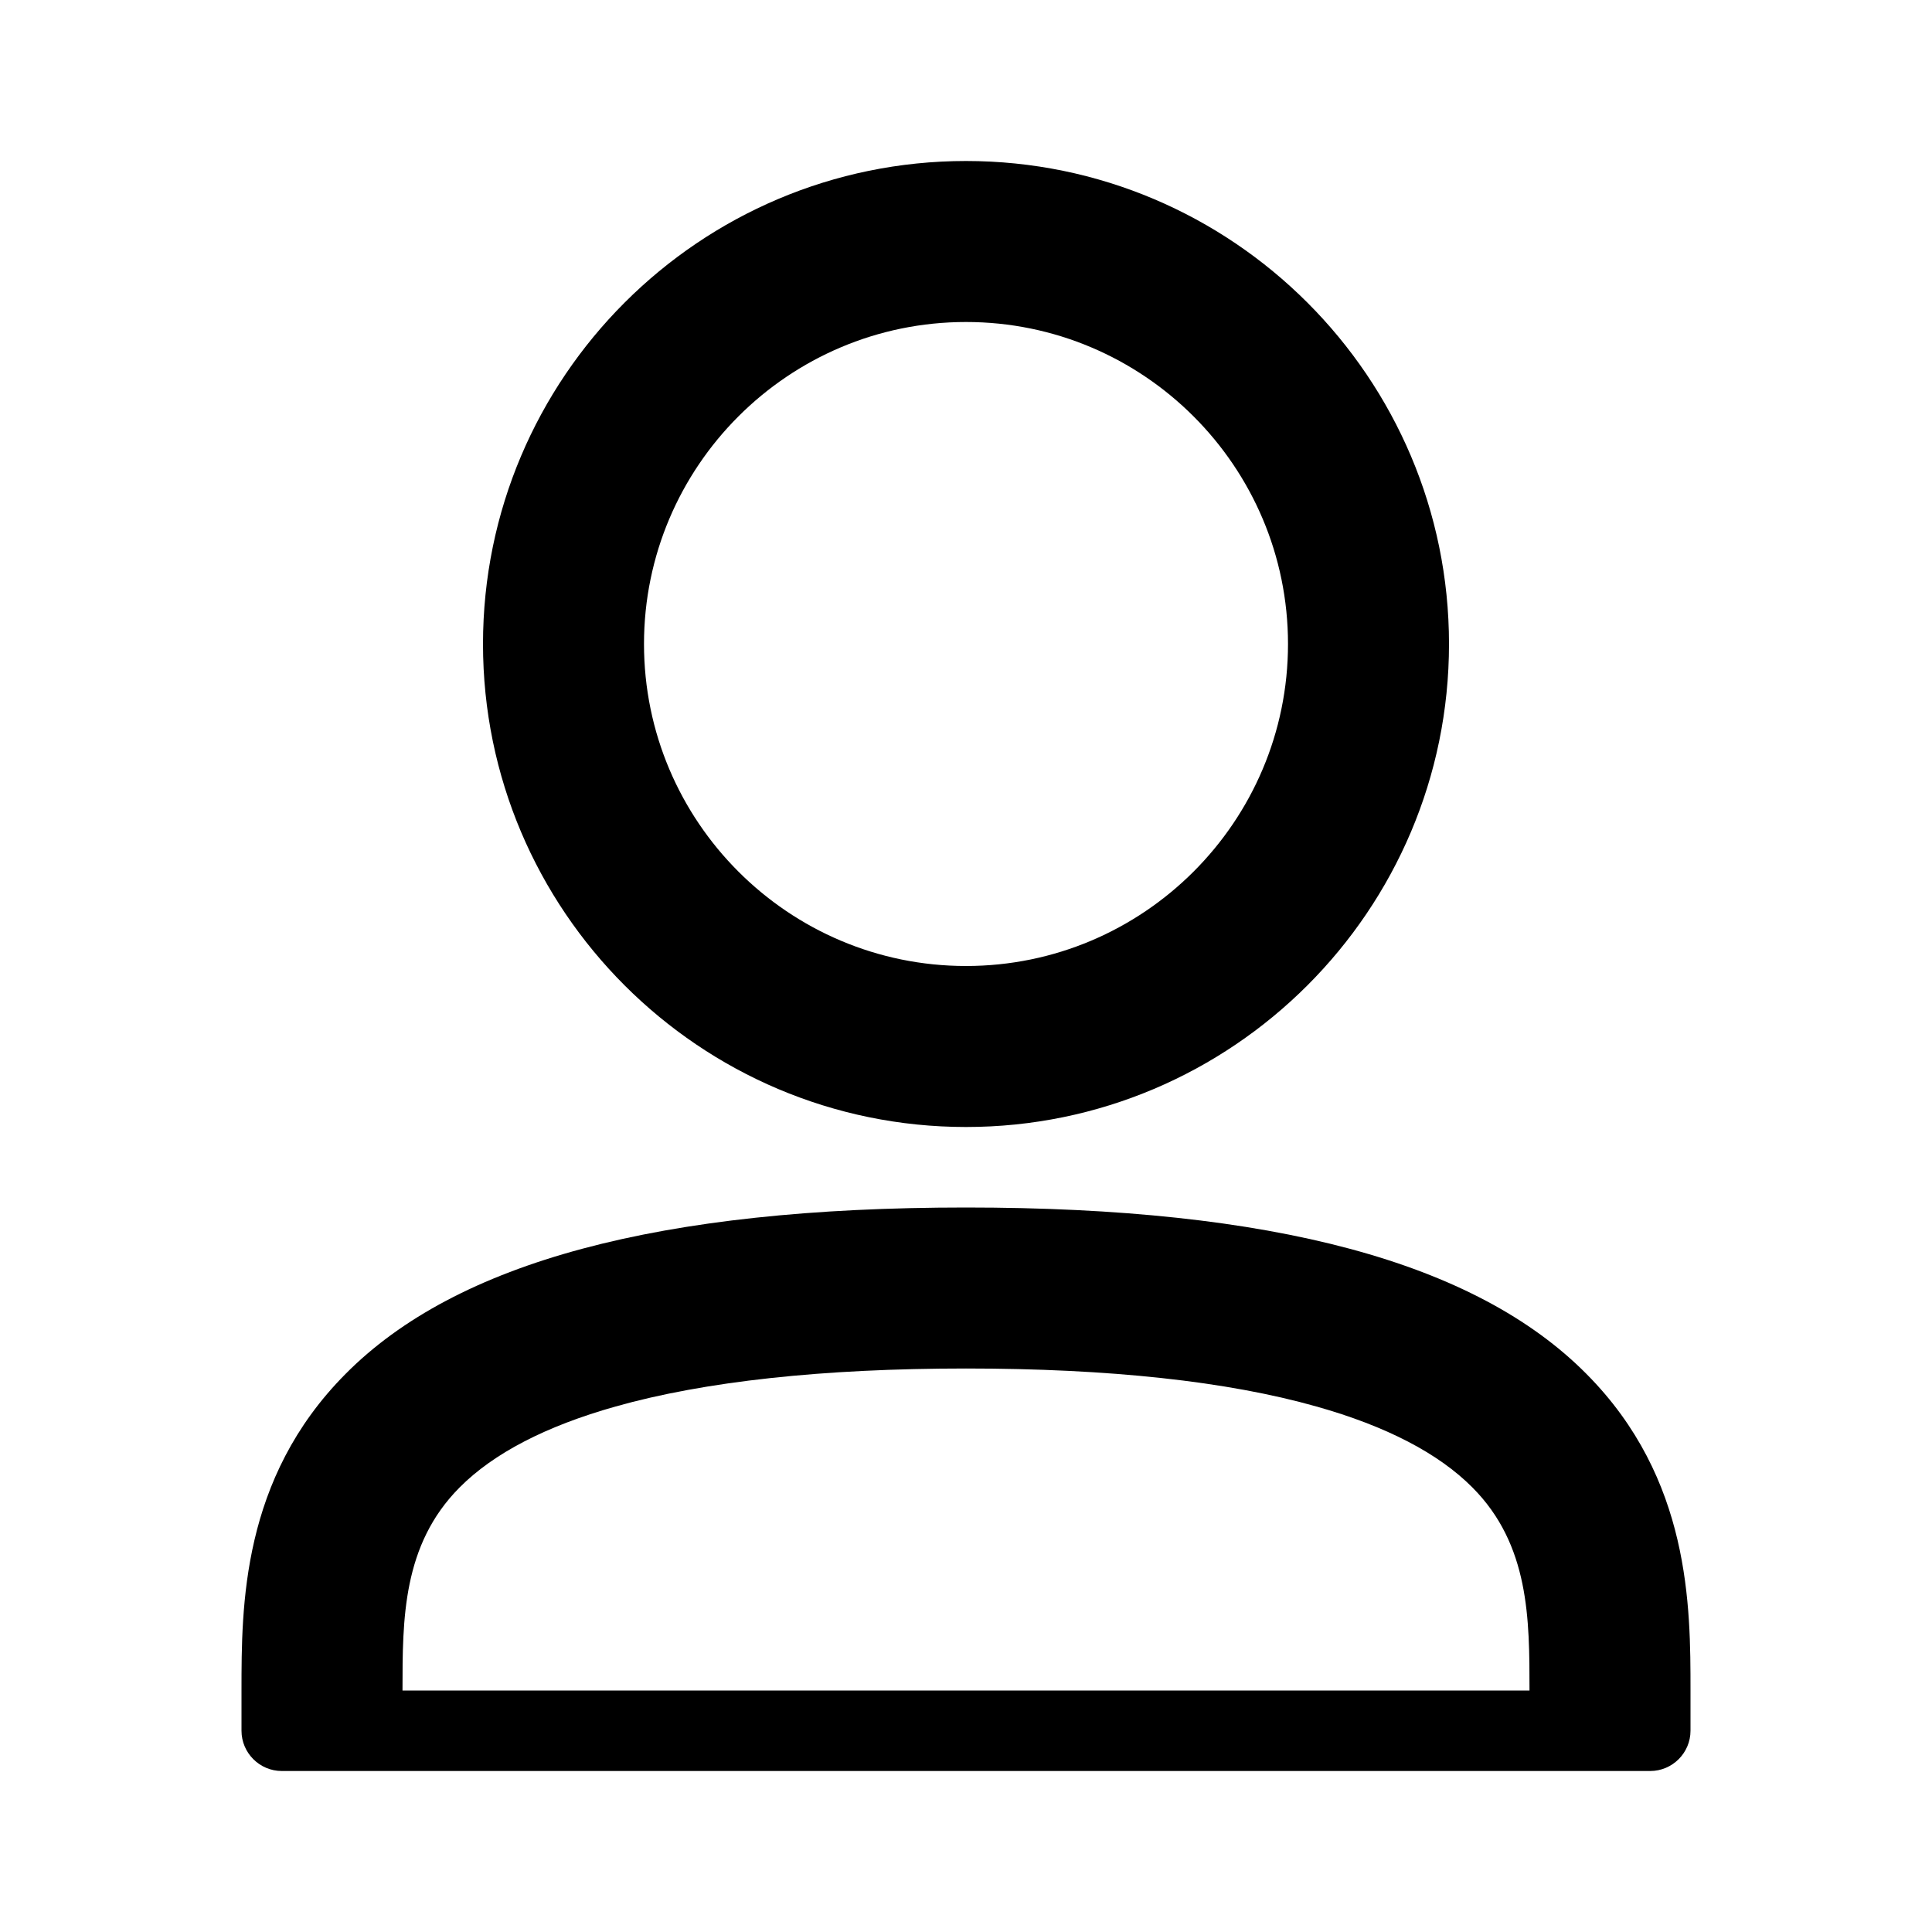
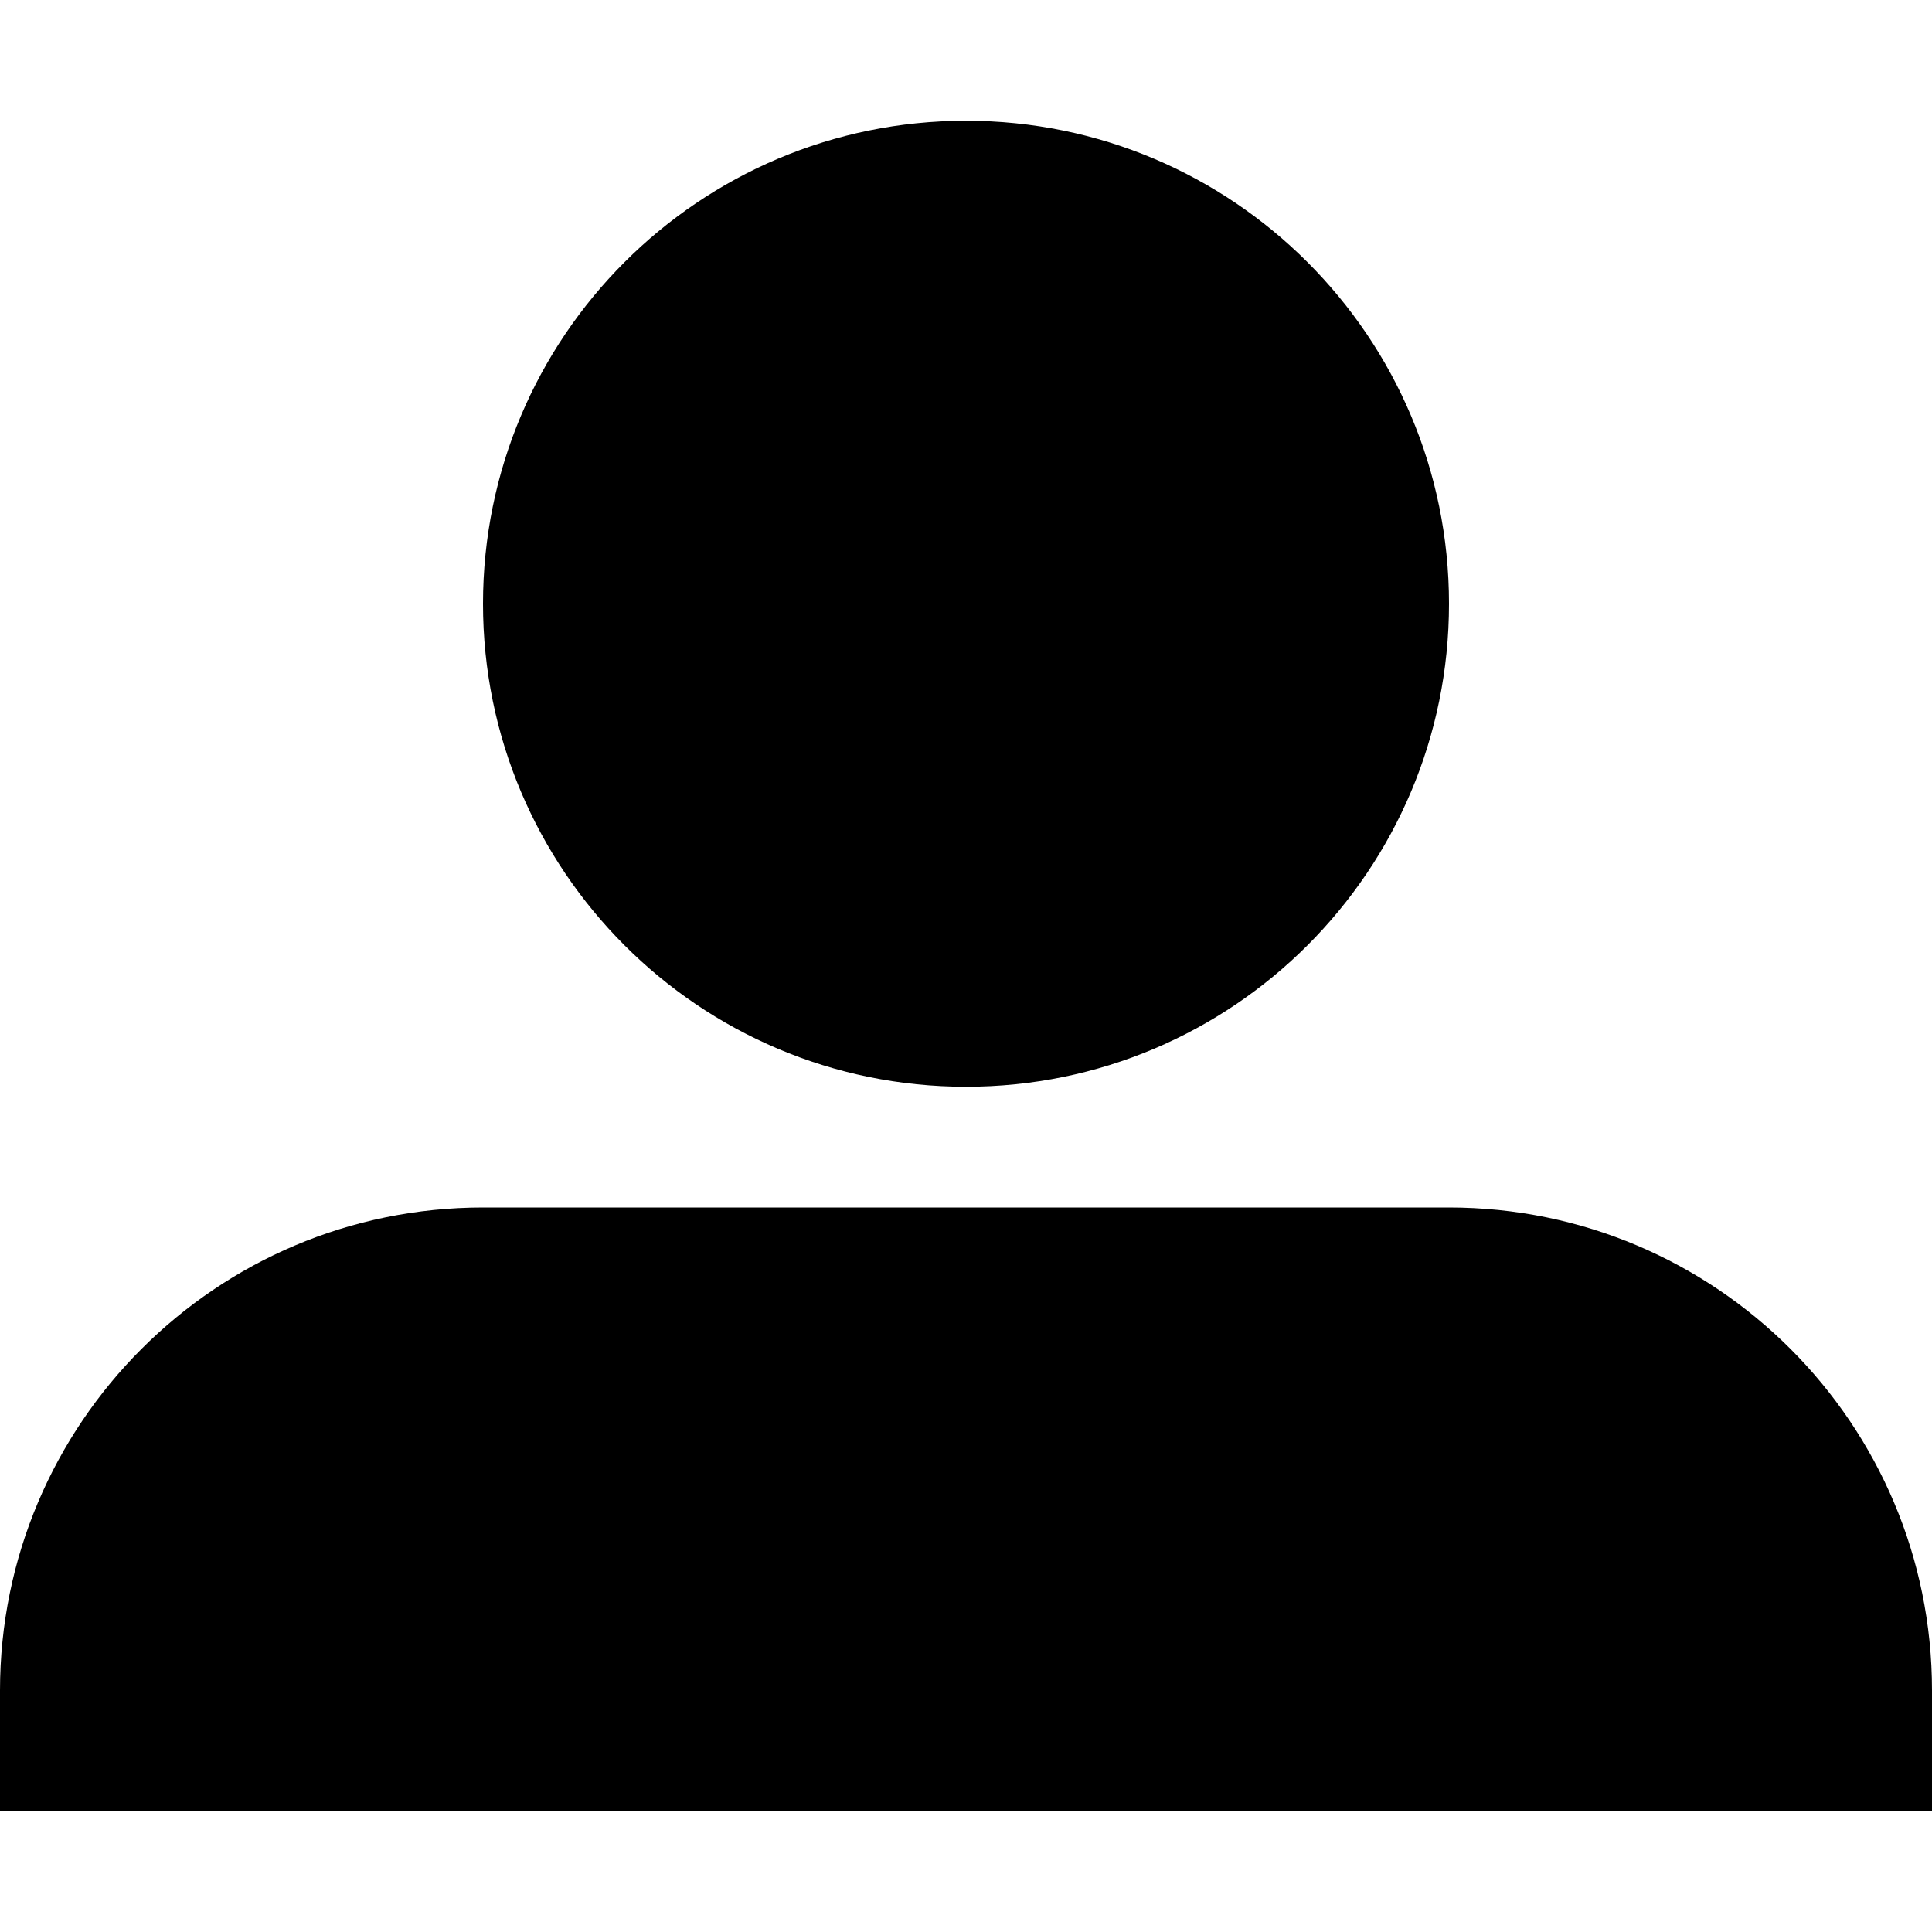
- <svg xmlns="http://www.w3.org/2000/svg" version="1.1" width="24" height="24" viewBox="0 0 24 24">
-   <path d="M12 14c3.309 0 6-2.691 6-6s-2.691-6-6-6-6 2.691-6 6 2.691 6 6 6zM12 4c2.206 0 4 1.794 4 4s-1.794 4-4 4c-2.206 0-4-1.794-4-4s1.794-4 4-4z" />
-   <path d="M19.709 17.069c-1.381-1.394-3.903-2.069-7.709-2.069s-6.328 0.675-7.709 2.069c-1.291 1.3-1.291 2.884-1.291 3.931v0.5c0 0.275 0.225 0.5 0.5 0.5h17c0.275 0 0.5-0.225 0.5-0.5v-0.5c0-1.047 0-2.631-1.291-3.931zM5 21c0-0.888 0-1.809 0.709-2.522 0.422-0.425 1.072-0.762 1.938-1.006 1.106-0.312 2.572-0.472 4.353-0.472s3.247 0.159 4.353 0.472c0.866 0.244 1.516 0.581 1.938 1.006 0.709 0.712 0.709 1.634 0.709 2.522h-14z" />
+ <svg xmlns="http://www.w3.org/2000/svg" version="1.1" width="16" height="16" viewBox="0 0 16 16">
+   <path fill="#000000" d="M4 5c0-2.209 1.791-4 4-4s4 1.791 4 4c0 2.209-1.791 4-4 4s-4-1.791-4-4zM12 10h-8c-2.209 0-4 1.791-4 4v1h16v-1c0-2.209-1.791-4-4-4z" />
</svg>
